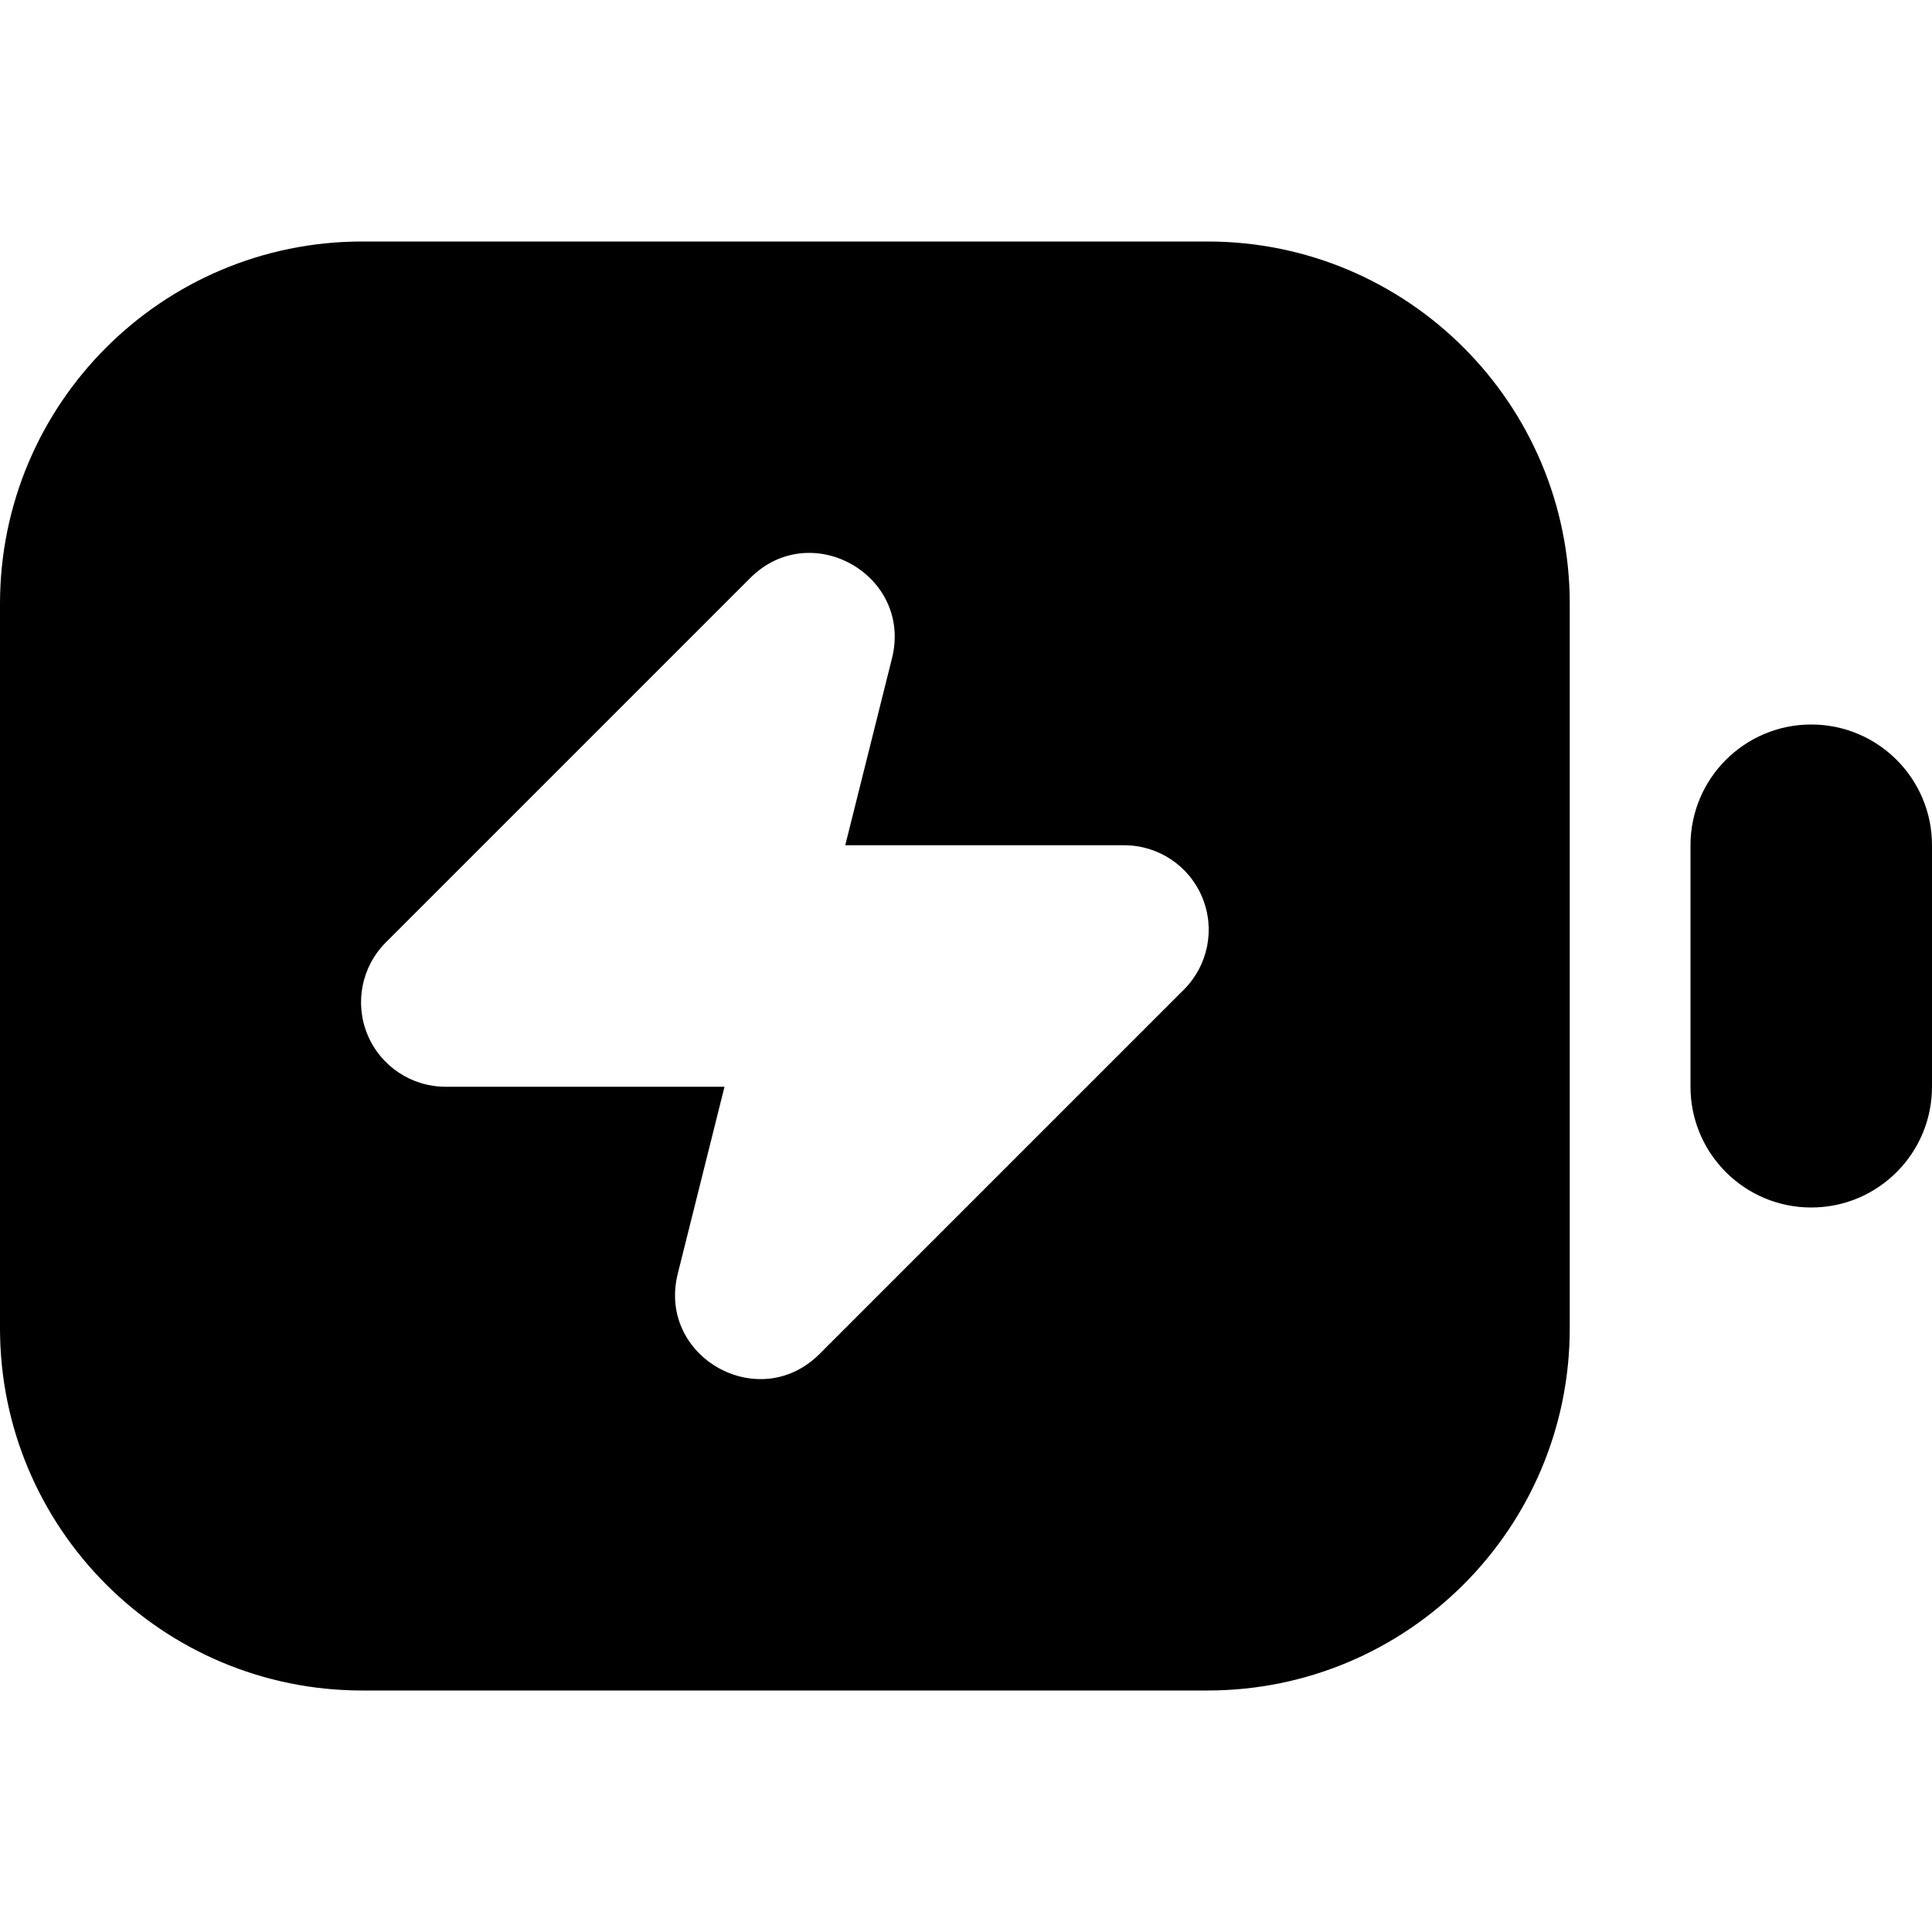
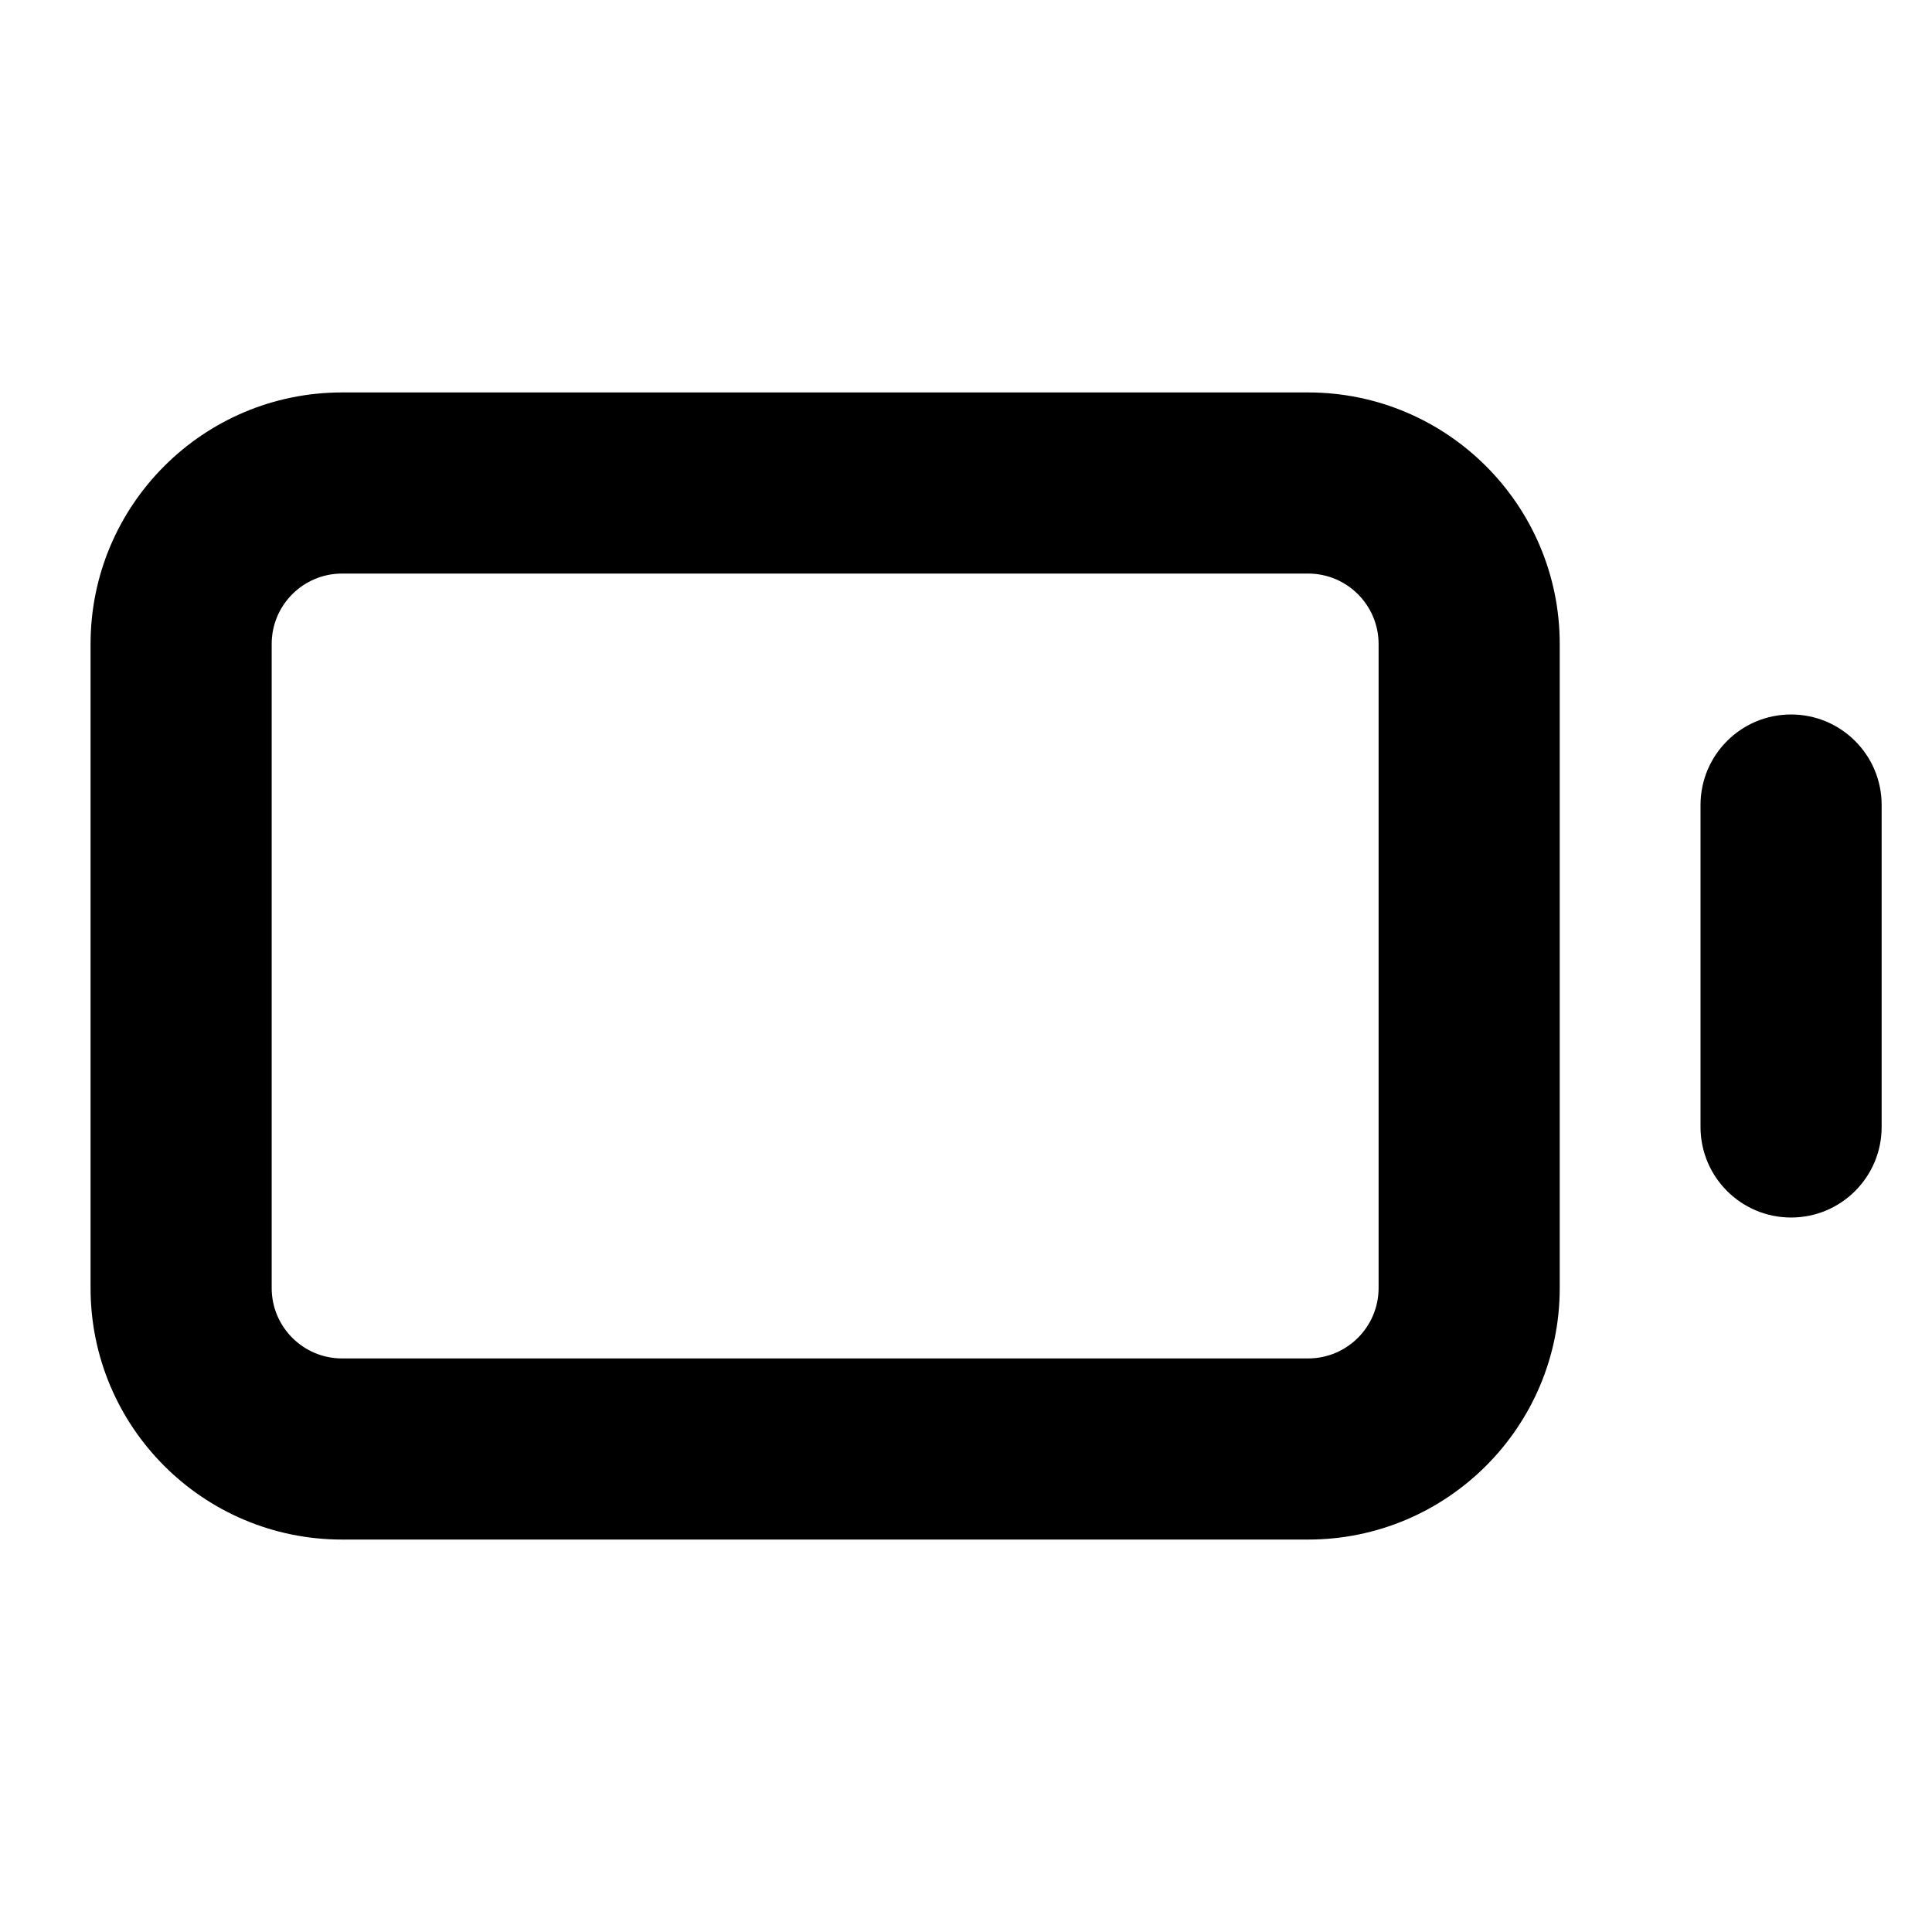
<svg xmlns="http://www.w3.org/2000/svg" width="16" height="16" fill="none" viewBox="0 0 16 16">
-   <path fill="currentColor" fill-rule="evenodd" d="M0 5a3 3 0 0 1 3-3h7a3 3 0 0 1 3 3v6a3 3 0 0 1-3 3H3a3 3 0 0 1-3-3zm3.195 2.805 3.018-3.018c.502-.502 1.346-.024 1.174.665L7 7h2.31a.7.7 0 0 1 .495 1.195l-3.018 3.018c-.502.502-1.346.024-1.174-.665L6 9H3.69a.7.7 0 0 1-.495-1.195" clip-rule="evenodd" />
-   <path fill="currentColor" d="M15 6a1 1 0 0 0-1 1v2a1 1 0 1 0 2 0V7a1 1 0 0 0-1-1" />
+   <path fill="currentColor" d="M11.417 5.333a.584.584 0 0 0-.584-.583h-8a.583.583 0 0 0-.583.583v5.334c0 .322.261.583.583.583h8a.584.584 0 0 0 .584-.583zm2.666 4V6.667a.75.75 0 0 1 1.5 0v2.666a.75.75 0 0 1-1.5 0m-1.166 1.334c0 1.15-.934 2.083-2.084 2.083h-8A2.083 2.083 0 0 1 .75 10.667V5.333c0-1.15.933-2.083 2.083-2.083h8c1.15 0 2.084.933 2.084 2.083z" />
</svg>
